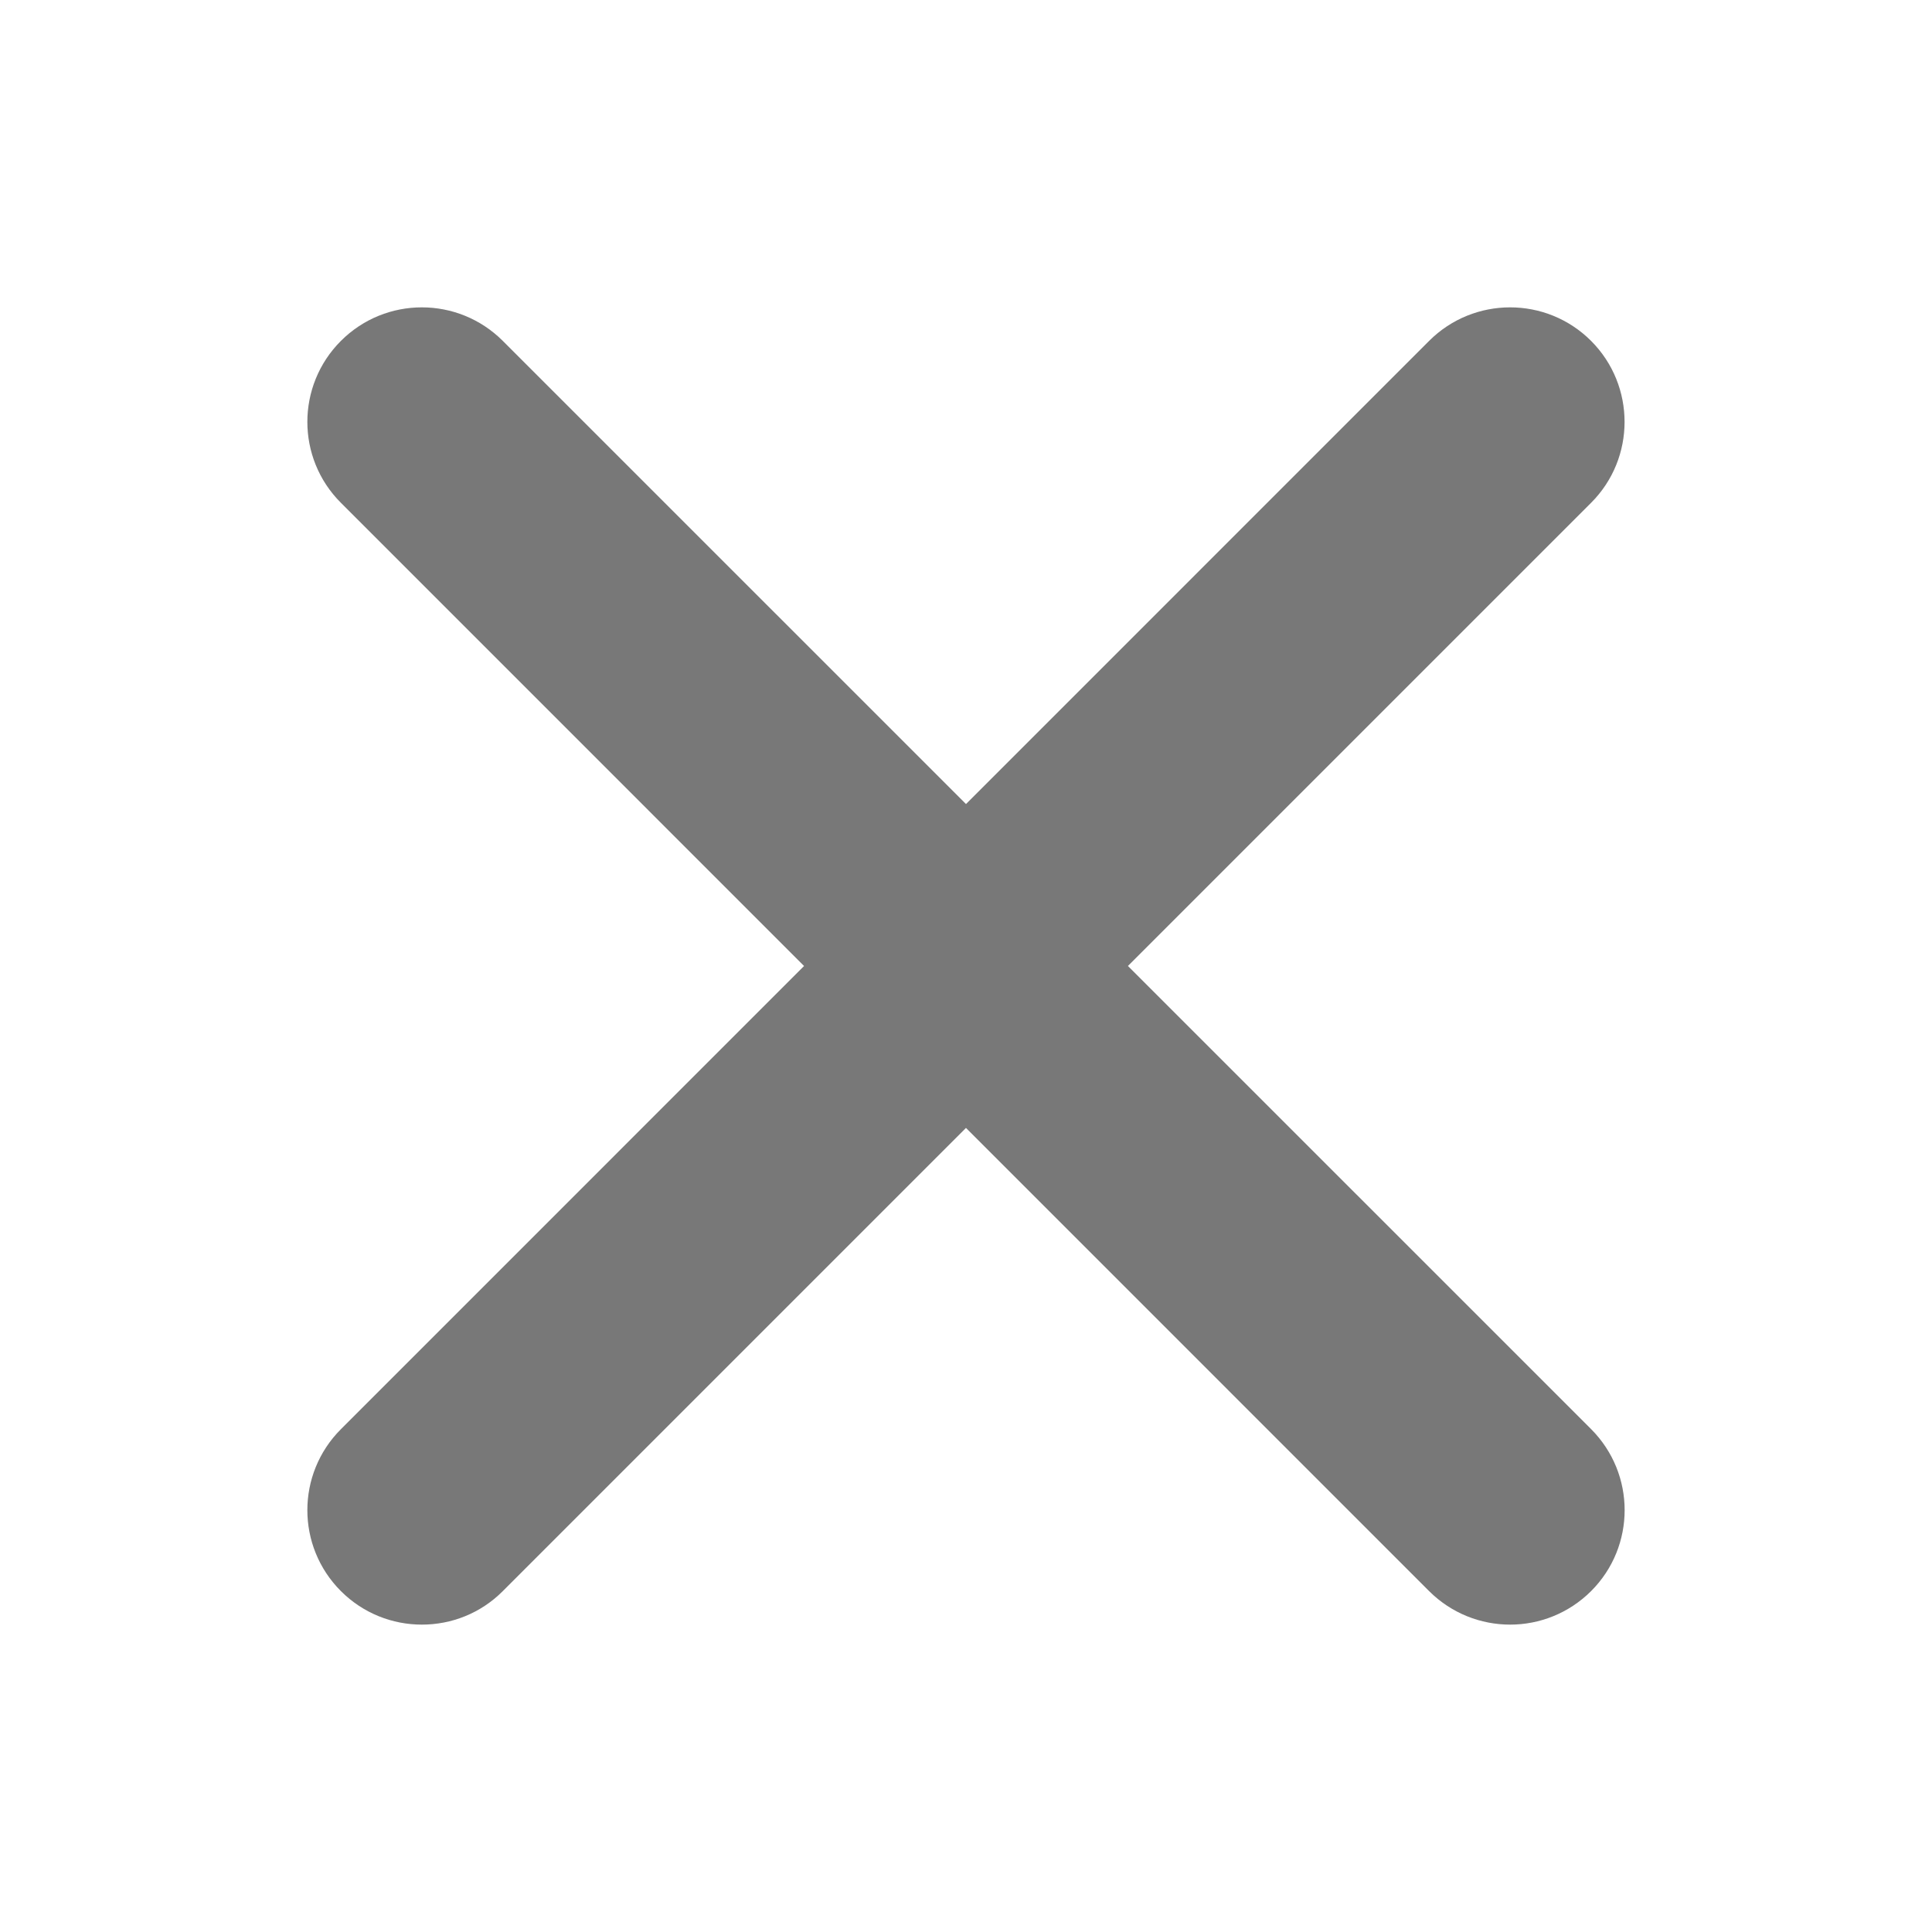
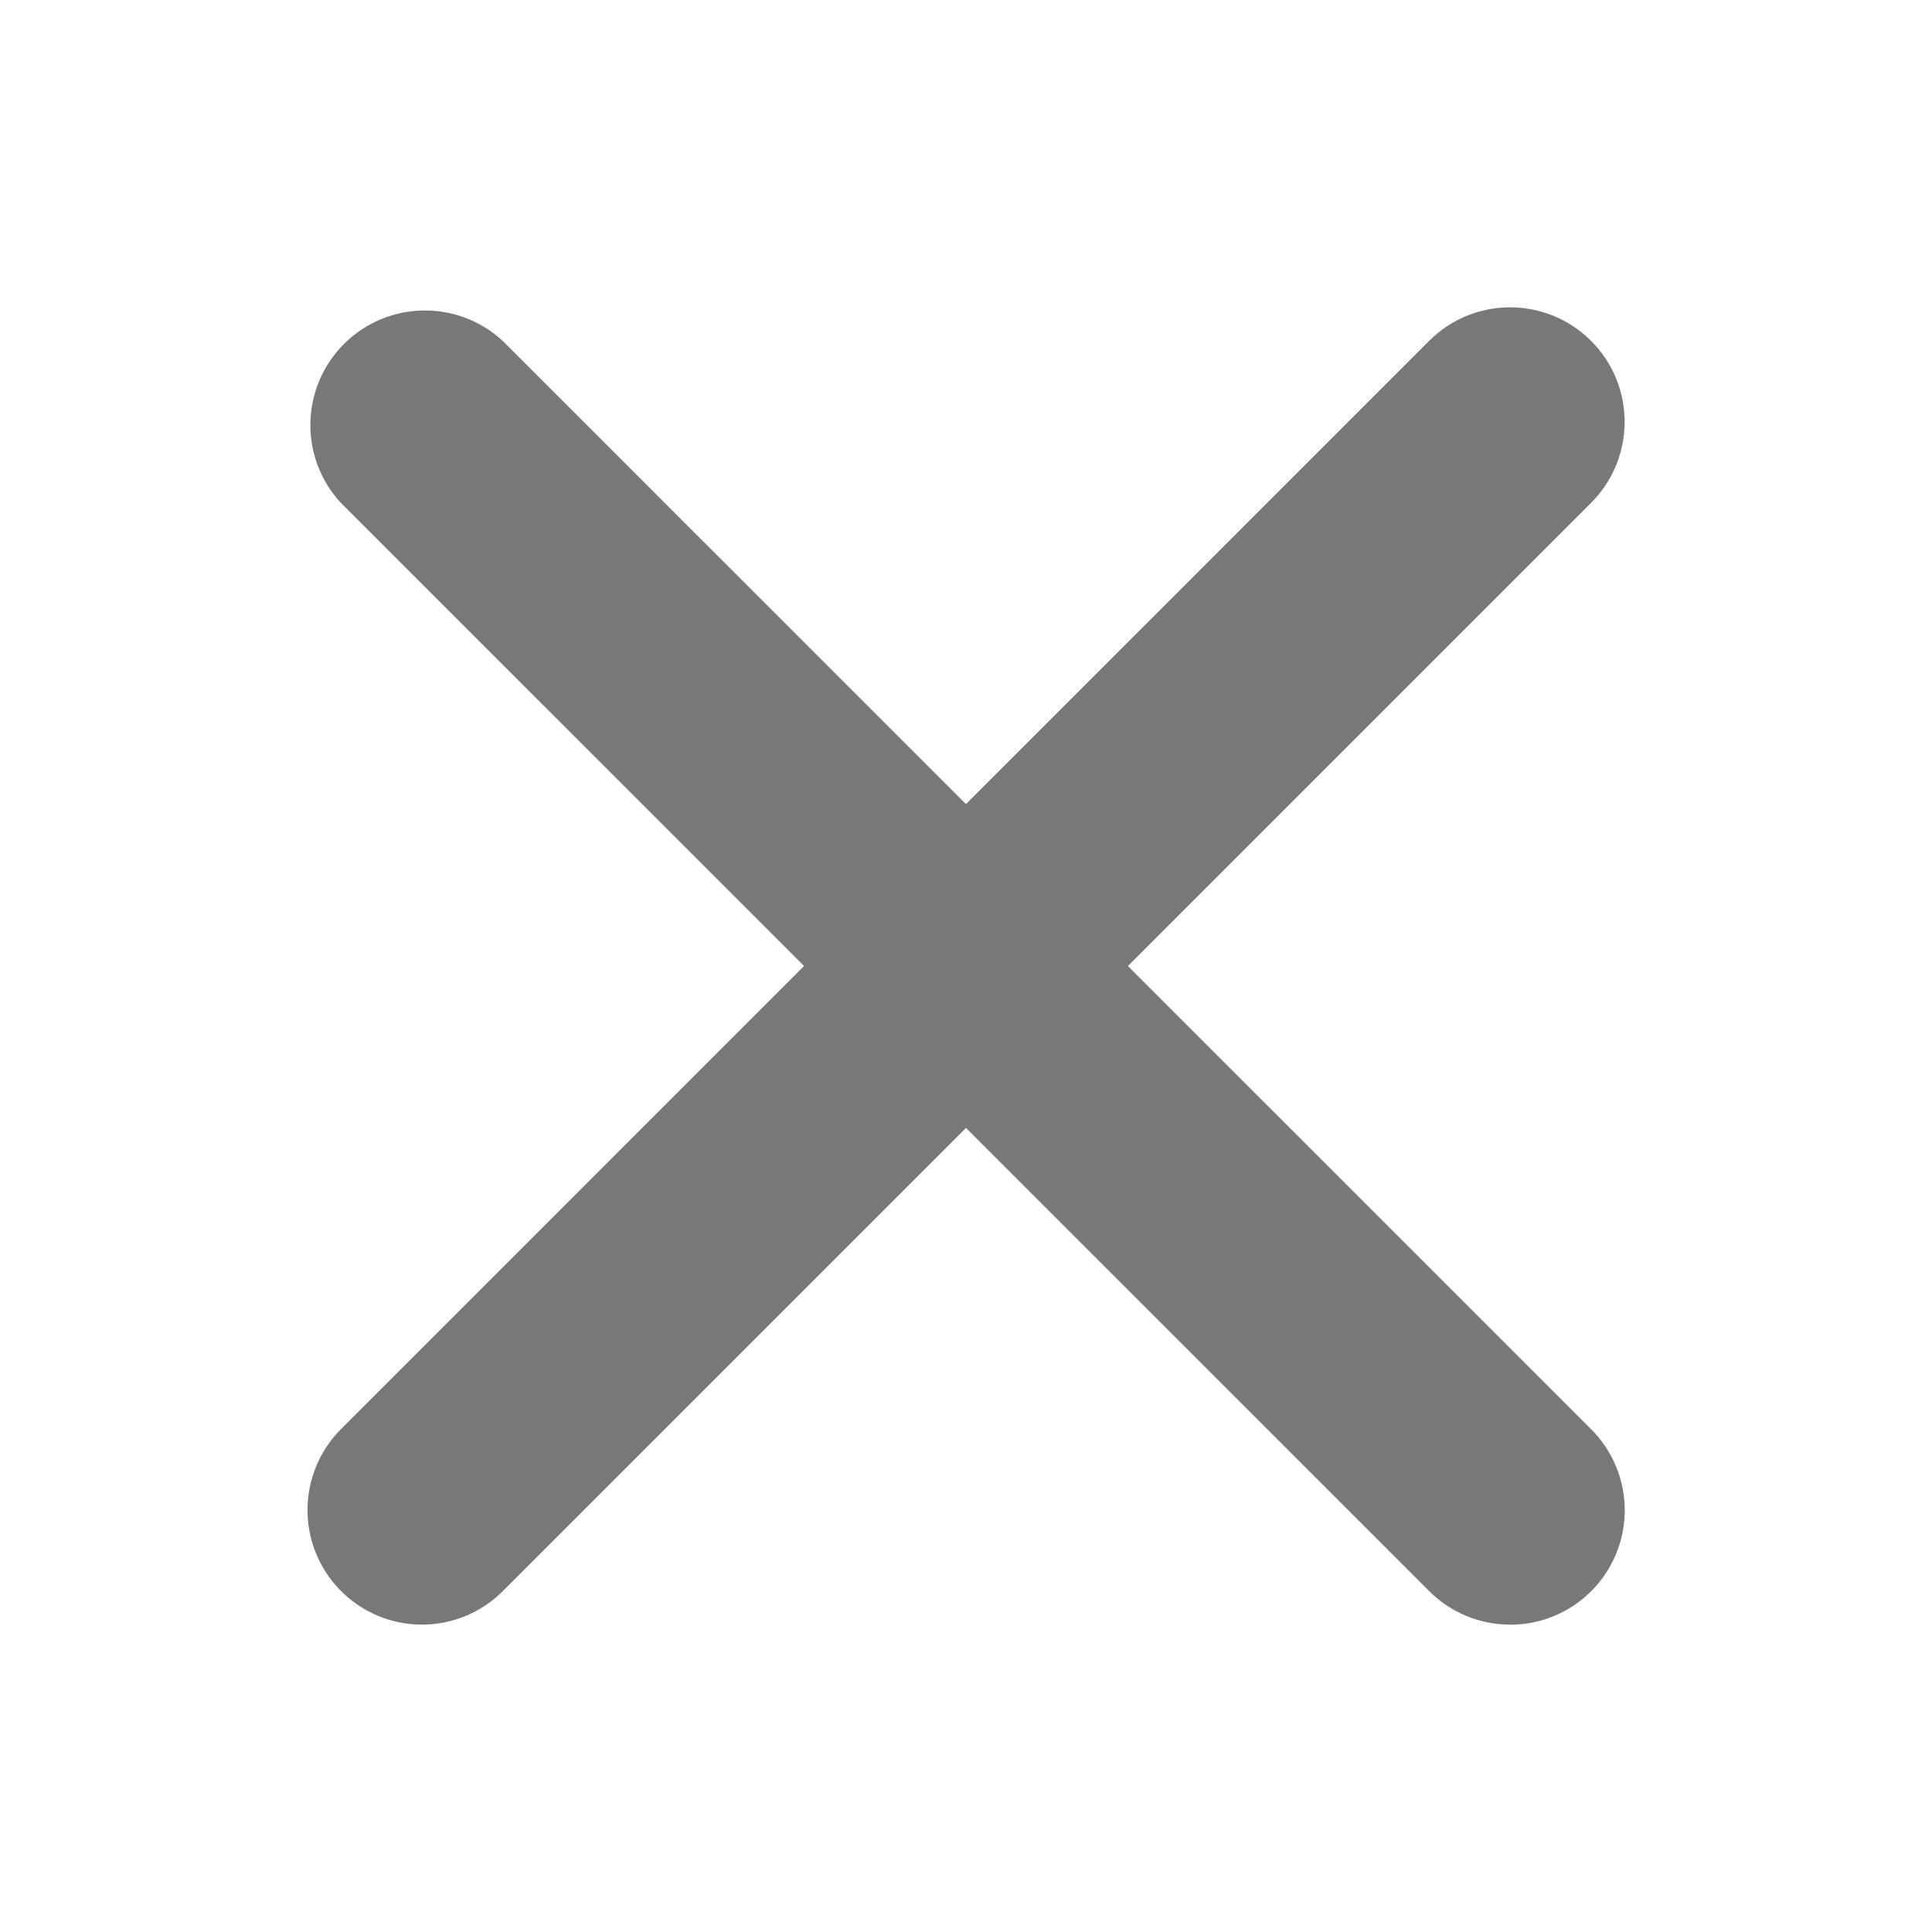
- <svg xmlns="http://www.w3.org/2000/svg" width="20" height="20" viewBox="0 0 20 20" fill="none">
-   <path d="M4.367 16.818C4.063 16.818 3.76 16.702 3.529 16.471C3.066 16.008 3.066 15.258 3.529 14.795L14.794 3.529C15.257 3.066 16.008 3.066 16.471 3.529C16.933 3.992 16.933 4.743 16.471 5.205L5.205 16.471C4.974 16.703 4.671 16.818 4.367 16.818H4.367ZM15.633 16.818C15.329 16.818 15.026 16.702 14.794 16.471L3.529 5.205C3.066 4.743 3.066 3.992 3.529 3.529C3.992 3.066 4.742 3.066 5.205 3.529L16.471 14.794C16.934 15.258 16.934 16.008 16.471 16.471C16.239 16.702 15.936 16.818 15.633 16.818H15.633Z" fill="#787878" />
+ <svg xmlns="http://www.w3.org/2000/svg" width="20" height="20" fill="none">
+   <path fill="#787878" d="M4.367 16.818a1.186 1.186 0 0 1-.838-2.023L14.794 3.529a1.185 1.185 0 0 1 1.677 1.676L5.205 16.471a1.181 1.181 0 0 1-.838.347Zm11.266 0c-.304 0-.607-.116-.838-.347L3.528 5.205A1.186 1.186 0 0 1 5.205 3.53l11.266 11.265a1.185 1.185 0 0 1-.838 2.024Z" />
</svg>
